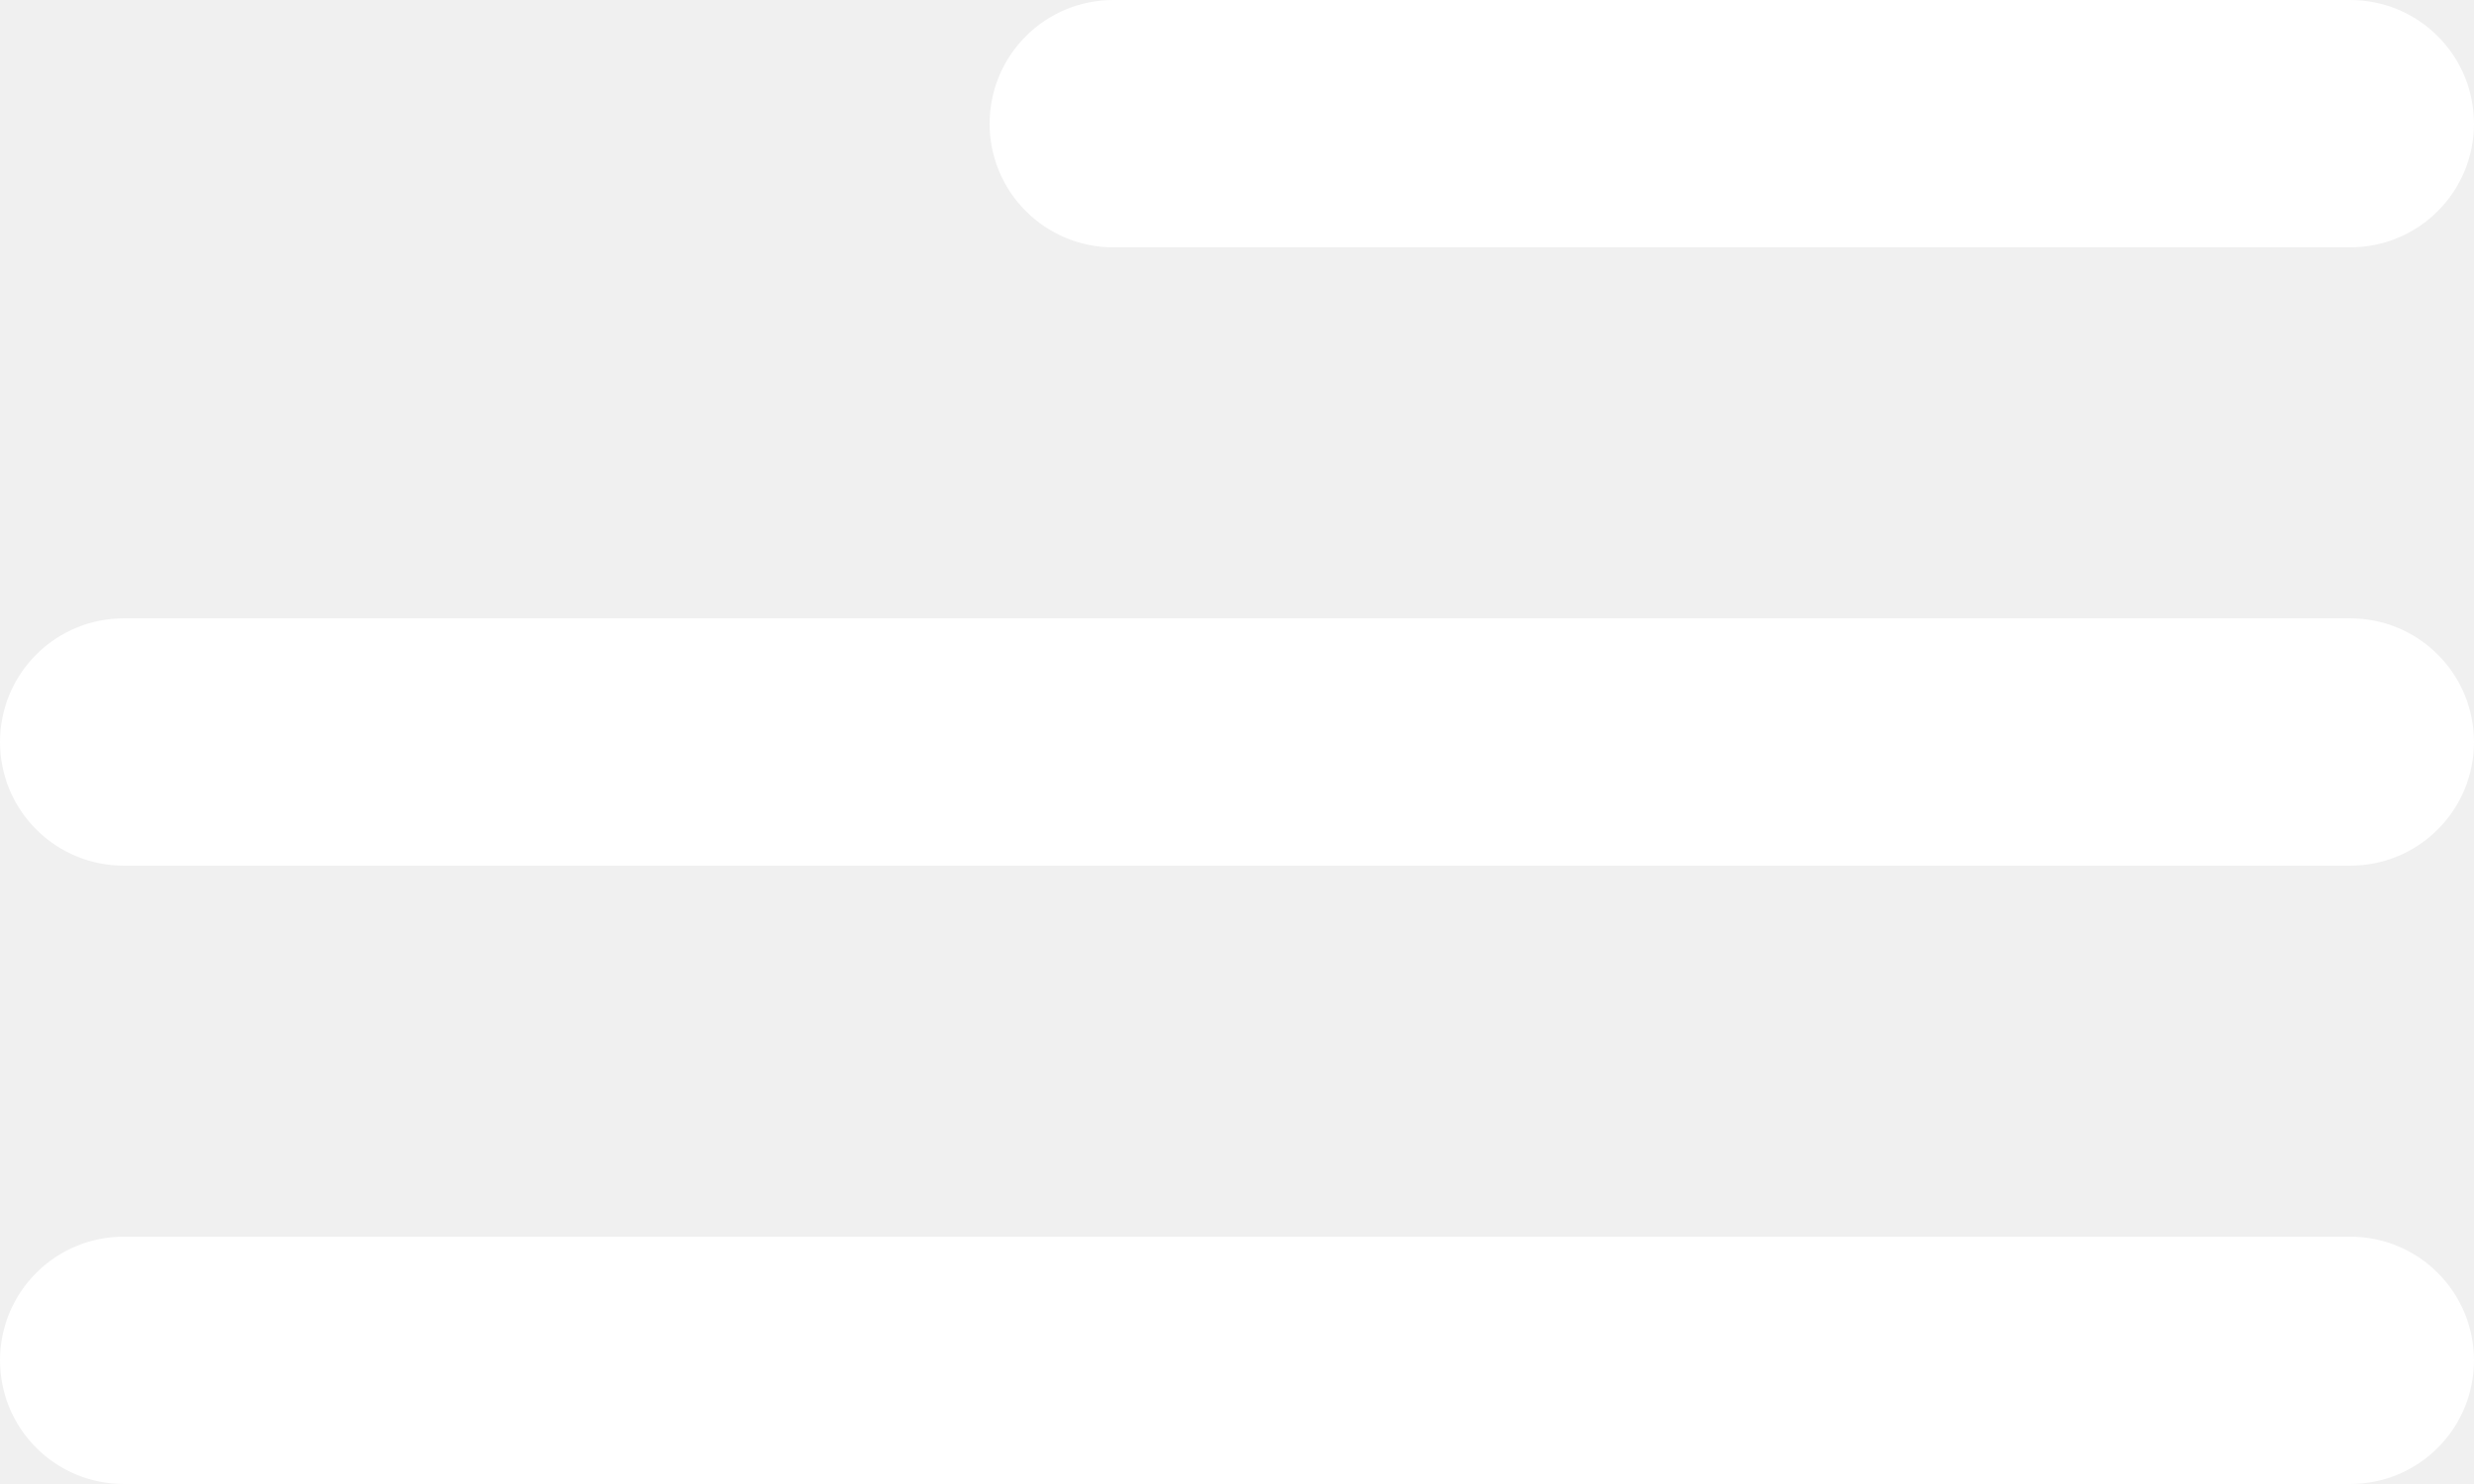
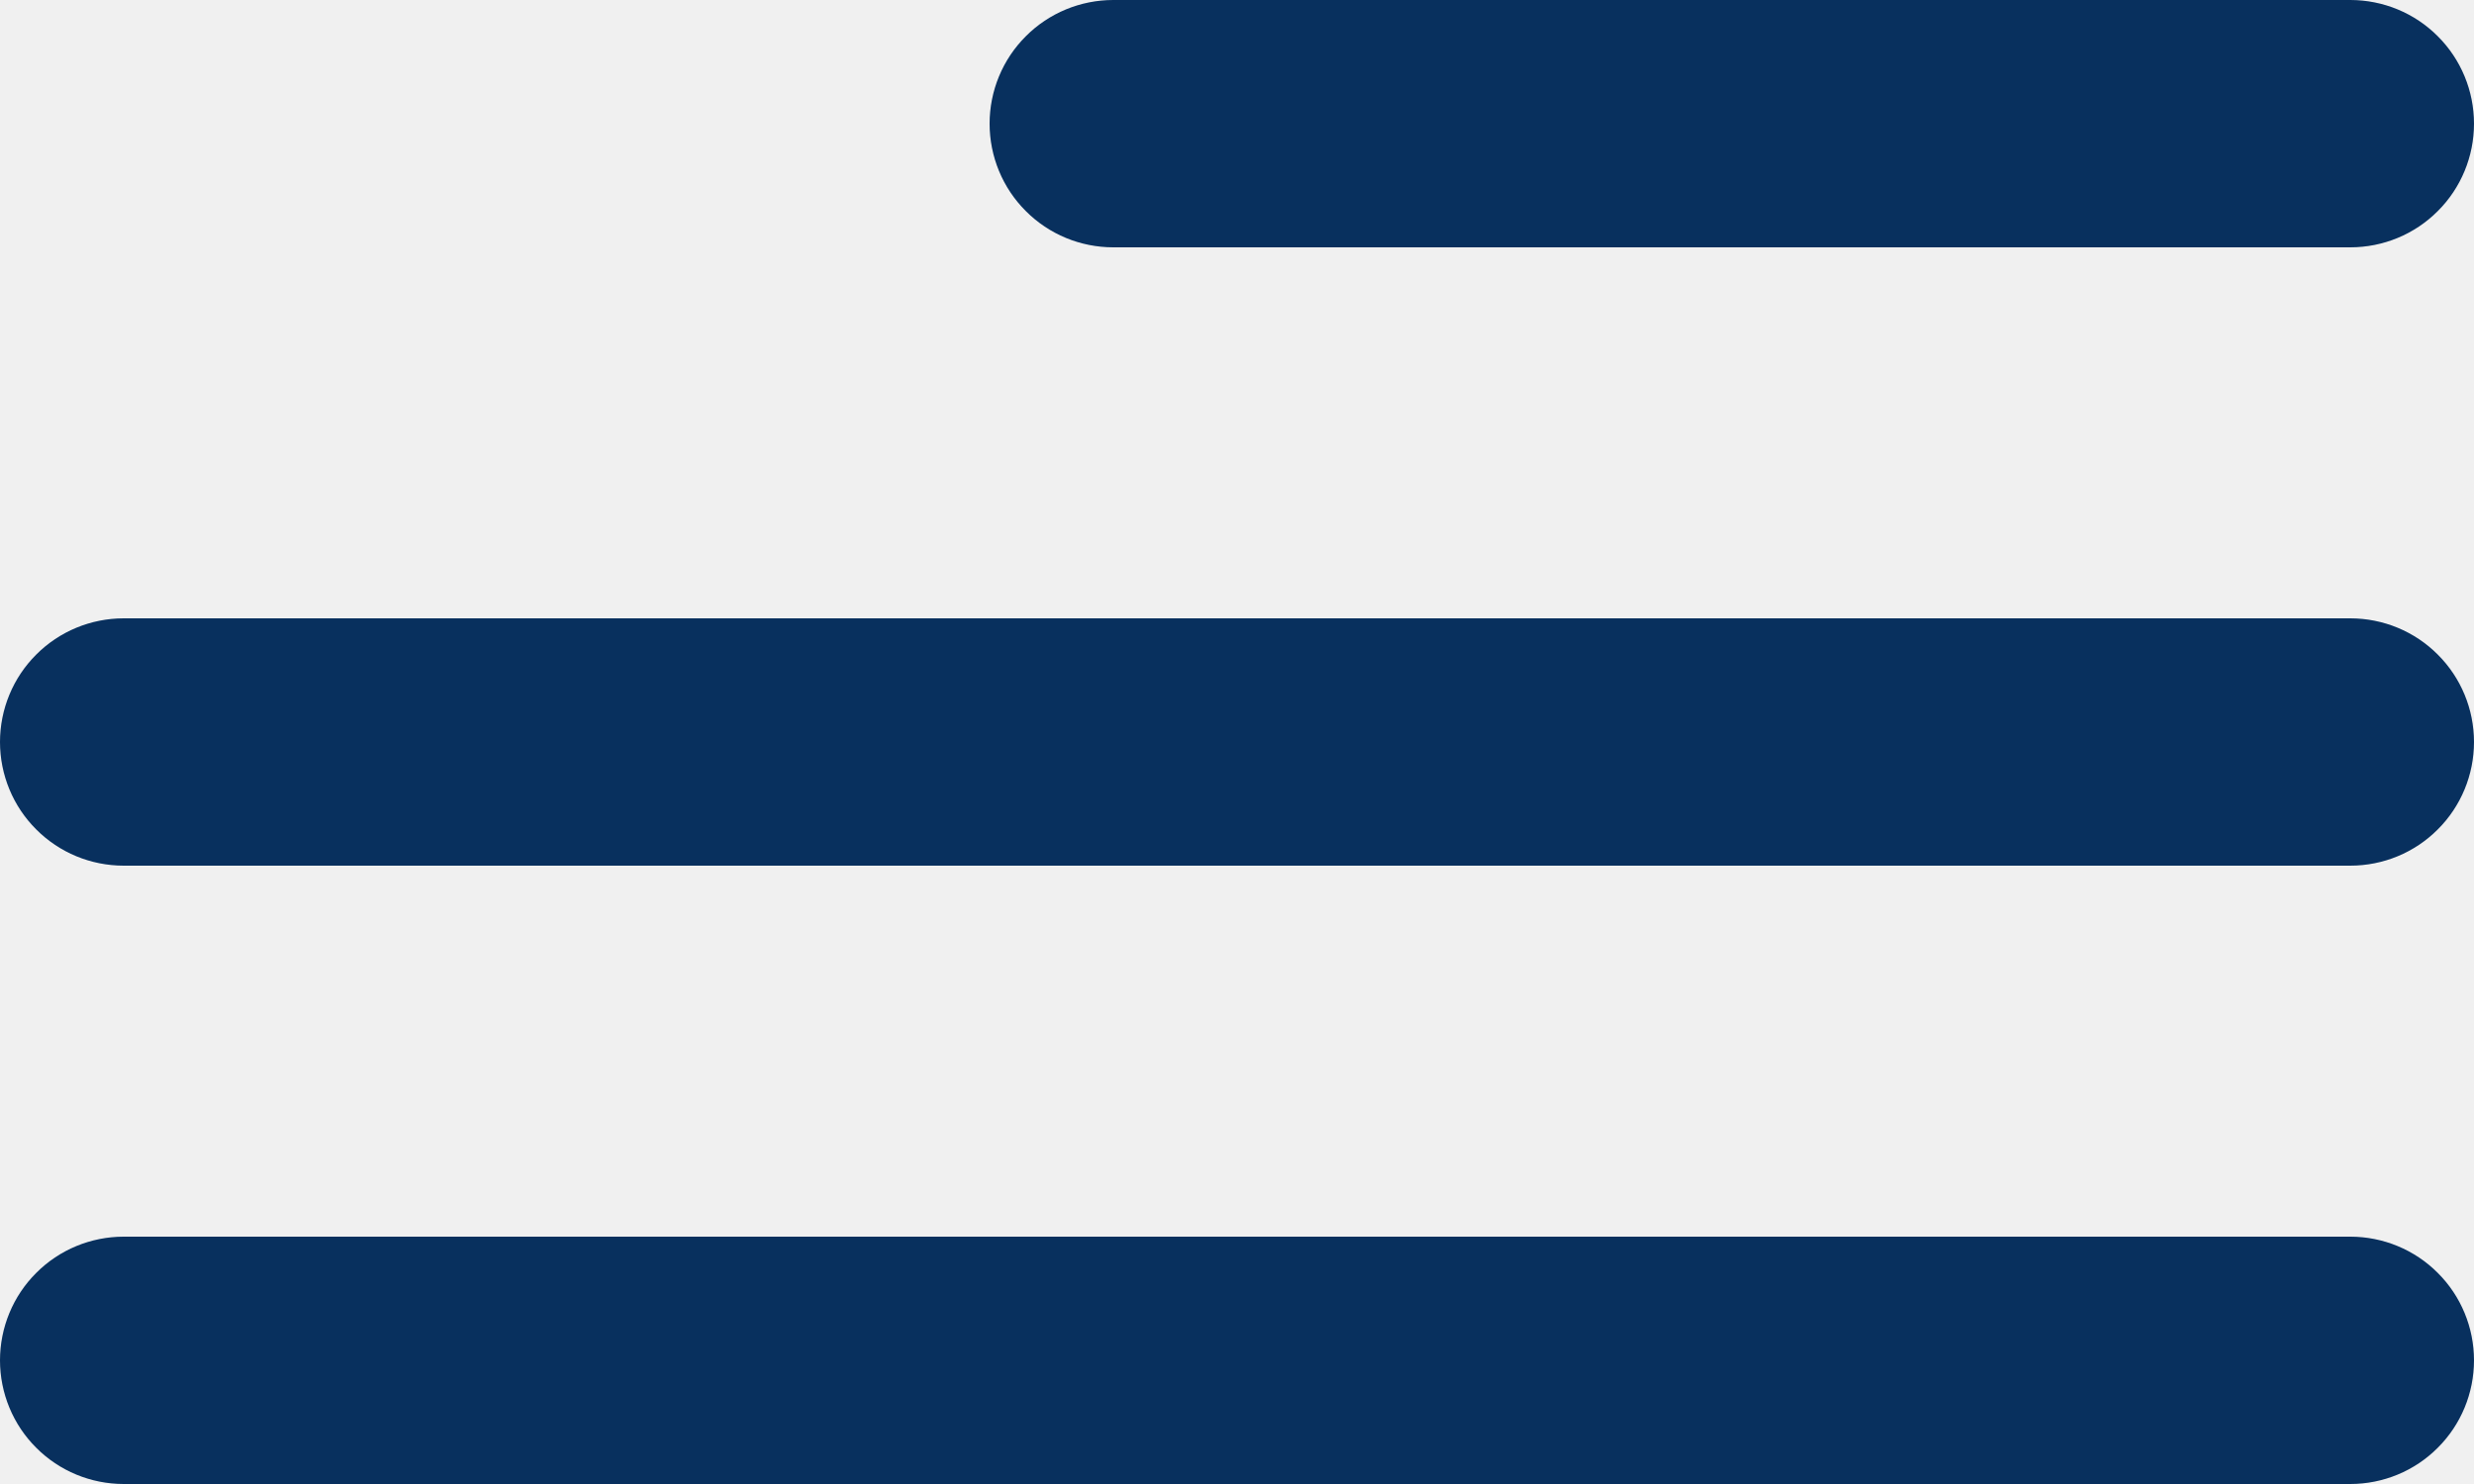
- <svg xmlns="http://www.w3.org/2000/svg" width="20" height="12" viewBox="0 0 20 12" fill="#FFF">
-   <path d="M9 2L19 2C19.265 2 19.52 1.895 19.707 1.707C19.895 1.52 20 1.265 20 1C20 0.735 19.895 0.48 19.707 0.293C19.52 0.105 19.265 0 19 0L9 0C8.735 0 8.48 0.105 8.293 0.293C8.105 0.48 8 0.735 8 1C8 1.265 8.105 1.52 8.293 1.707C8.48 1.895 8.735 2 9 2ZM19 10L1 10C0.735 10 0.48 10.105 0.293 10.293C0.105 10.48 0 10.735 0 11C0 11.265 0.105 11.52 0.293 11.707C0.48 11.895 0.735 12 1 12L19 12C19.265 12 19.52 11.895 19.707 11.707C19.895 11.52 20 11.265 20 11C20 10.735 19.895 10.48 19.707 10.293C19.52 10.105 19.265 10 19 10V10ZM1 7L19 7C19.265 7 19.52 6.895 19.707 6.707C19.895 6.52 20 6.265 20 6C20 5.735 19.895 5.48 19.707 5.293C19.52 5.105 19.265 5 19 5L1 5C0.735 5 0.48 5.105 0.293 5.293C0.105 5.48 0 5.735 0 6C0 6.265 0.105 6.52 0.293 6.707C0.48 6.895 0.735 7 1 7Z" fill="#FFFFFF" />
+ <svg xmlns="http://www.w3.org/2000/svg" width="20" height="12" viewBox="0 0 20 12">
+   <path fill="#08305e" d="M9 2L19 2C19.265 2 19.52 1.895 19.707 1.707C19.895 1.52 20 1.265 20 1C20 0.735 19.895 0.48 19.707 0.293C19.52 0.105 19.265 0 19 0L9 0C8.735 0 8.48 0.105 8.293 0.293C8.105 0.48 8 0.735 8 1C8 1.265 8.105 1.52 8.293 1.707C8.48 1.895 8.735 2 9 2ZM19 10L1 10C0.735 10 0.48 10.105 0.293 10.293C0.105 10.48 0 10.735 0 11C0 11.265 0.105 11.52 0.293 11.707C0.48 11.895 0.735 12 1 12L19 12C19.265 12 19.52 11.895 19.707 11.707C19.895 11.52 20 11.265 20 11C20 10.735 19.895 10.48 19.707 10.293C19.52 10.105 19.265 10 19 10V10ZM1 7L19 7C19.265 7 19.52 6.895 19.707 6.707C19.895 6.52 20 6.265 20 6C20 5.735 19.895 5.48 19.707 5.293C19.52 5.105 19.265 5 19 5L1 5C0.735 5 0.48 5.105 0.293 5.293C0.105 5.48 0 5.735 0 6C0 6.265 0.105 6.52 0.293 6.707C0.48 6.895 0.735 7 1 7Z" />
</svg>
